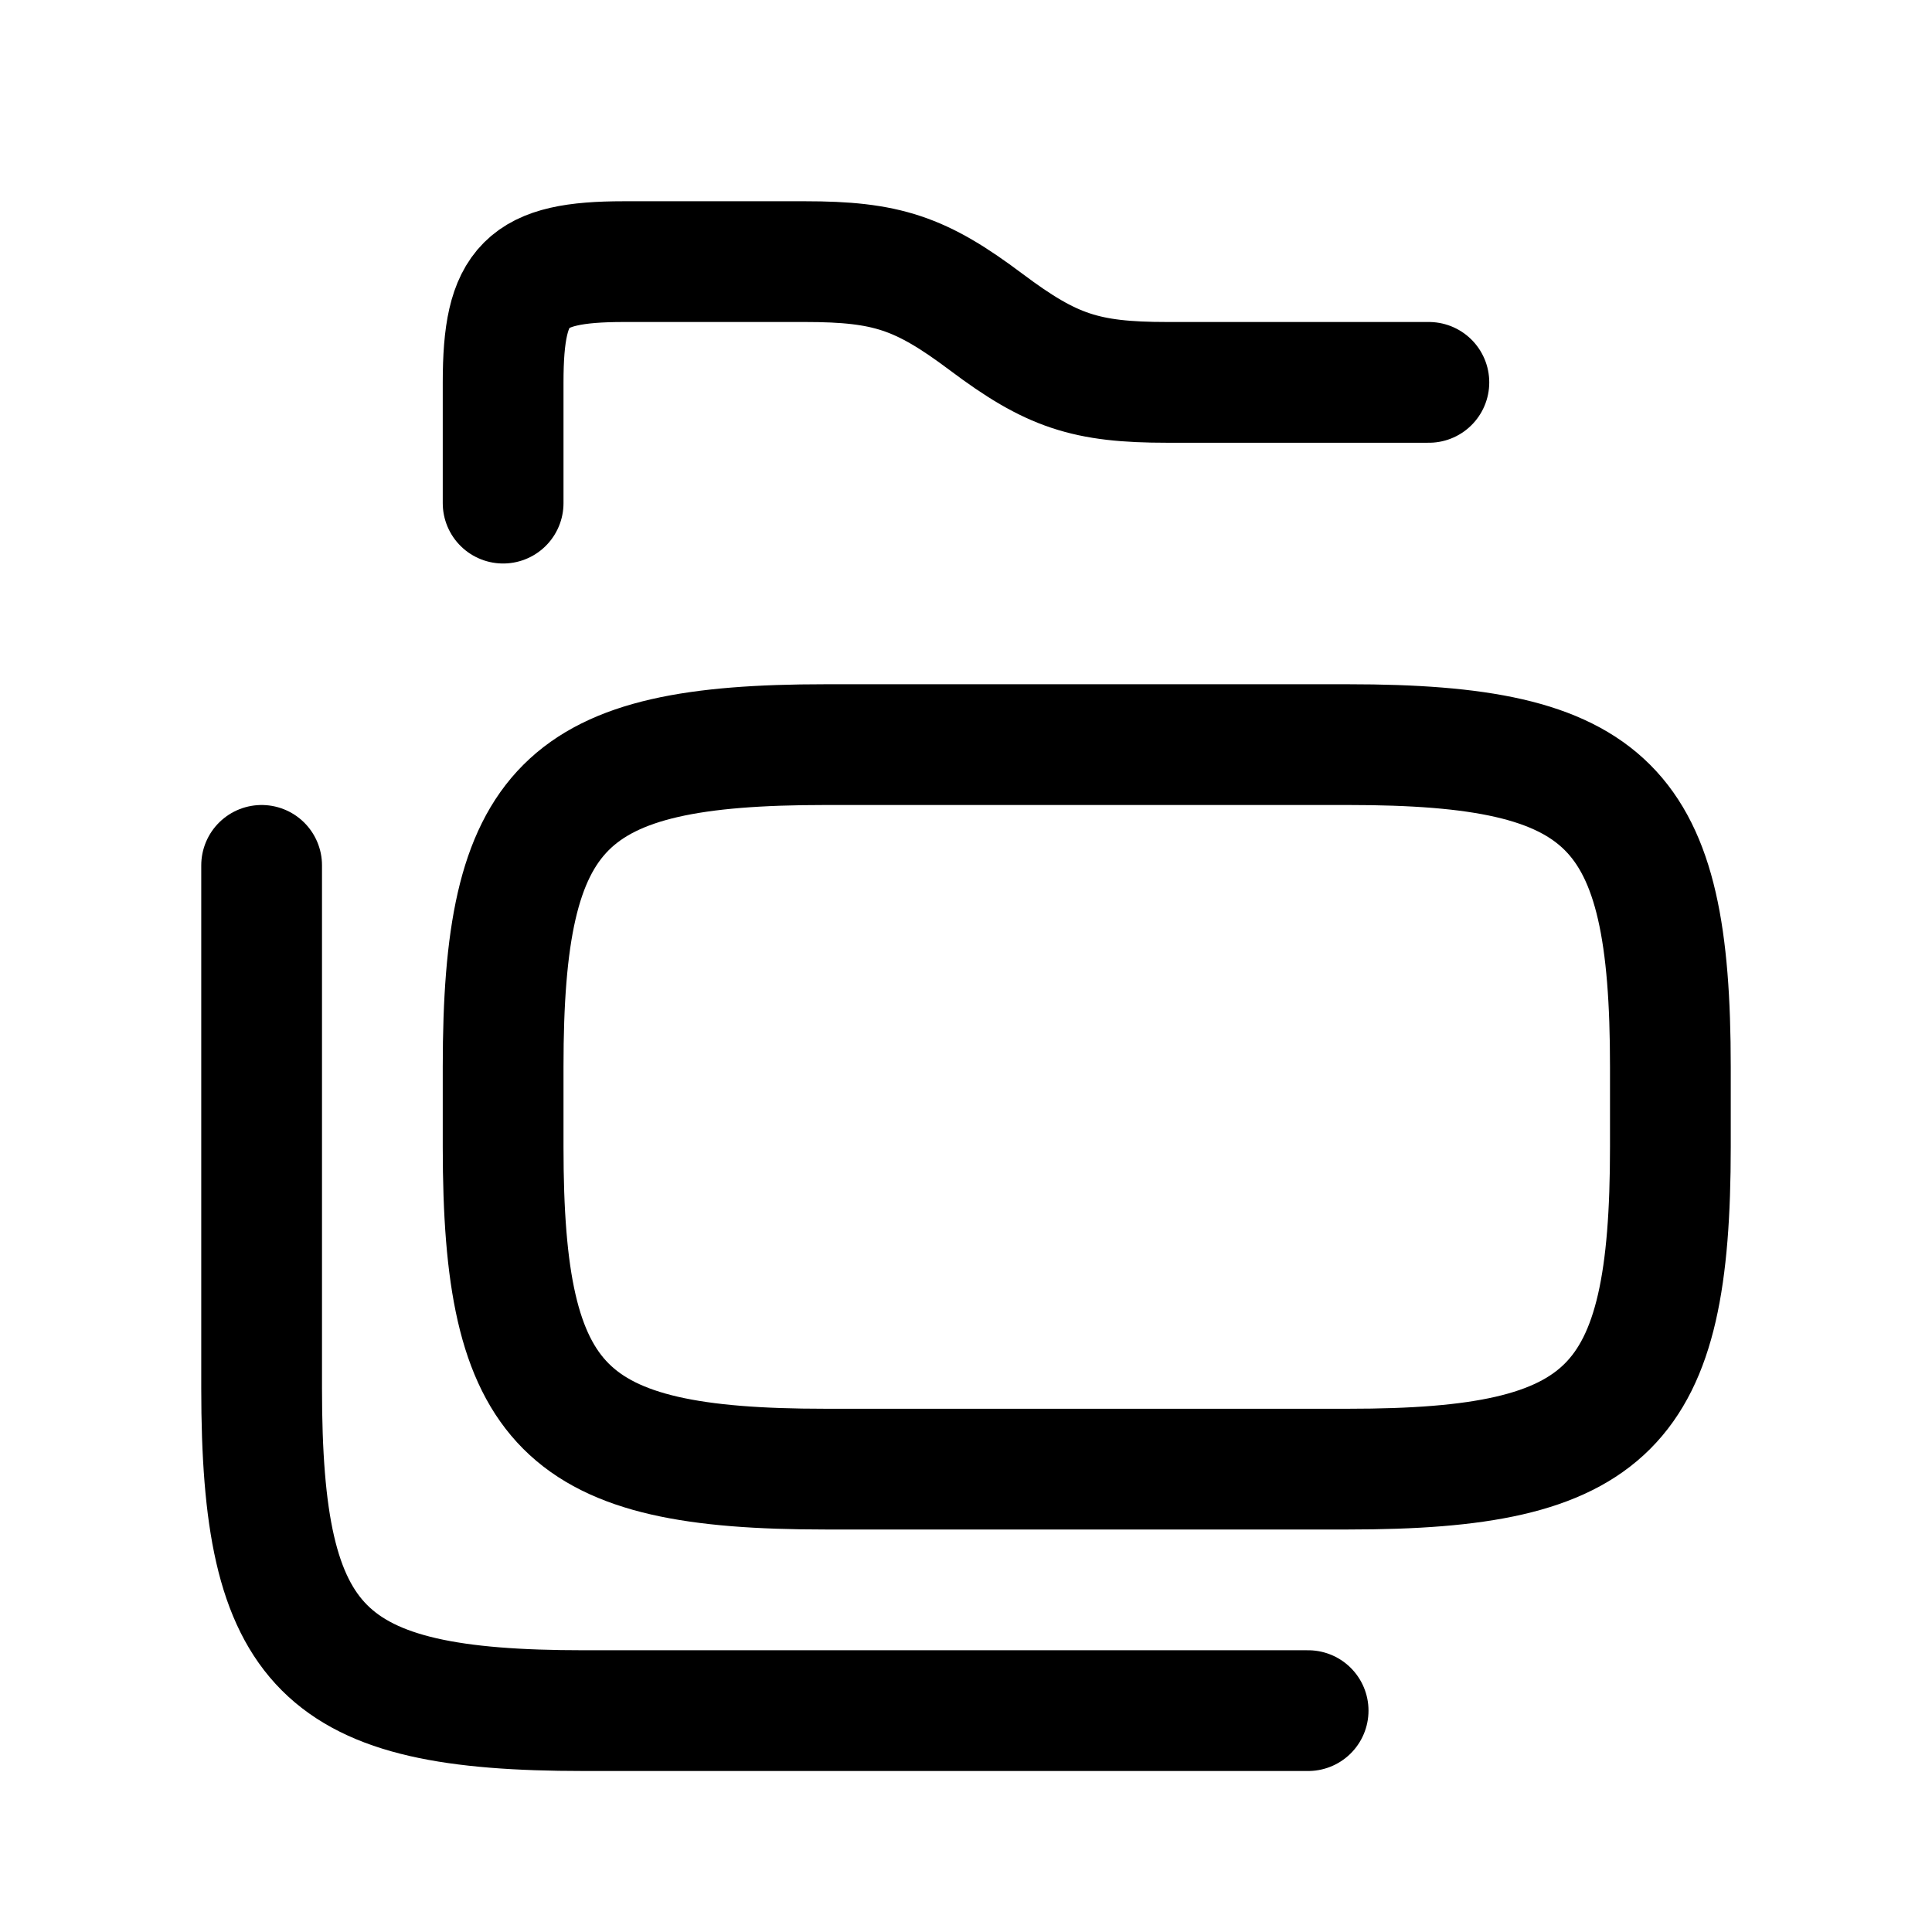
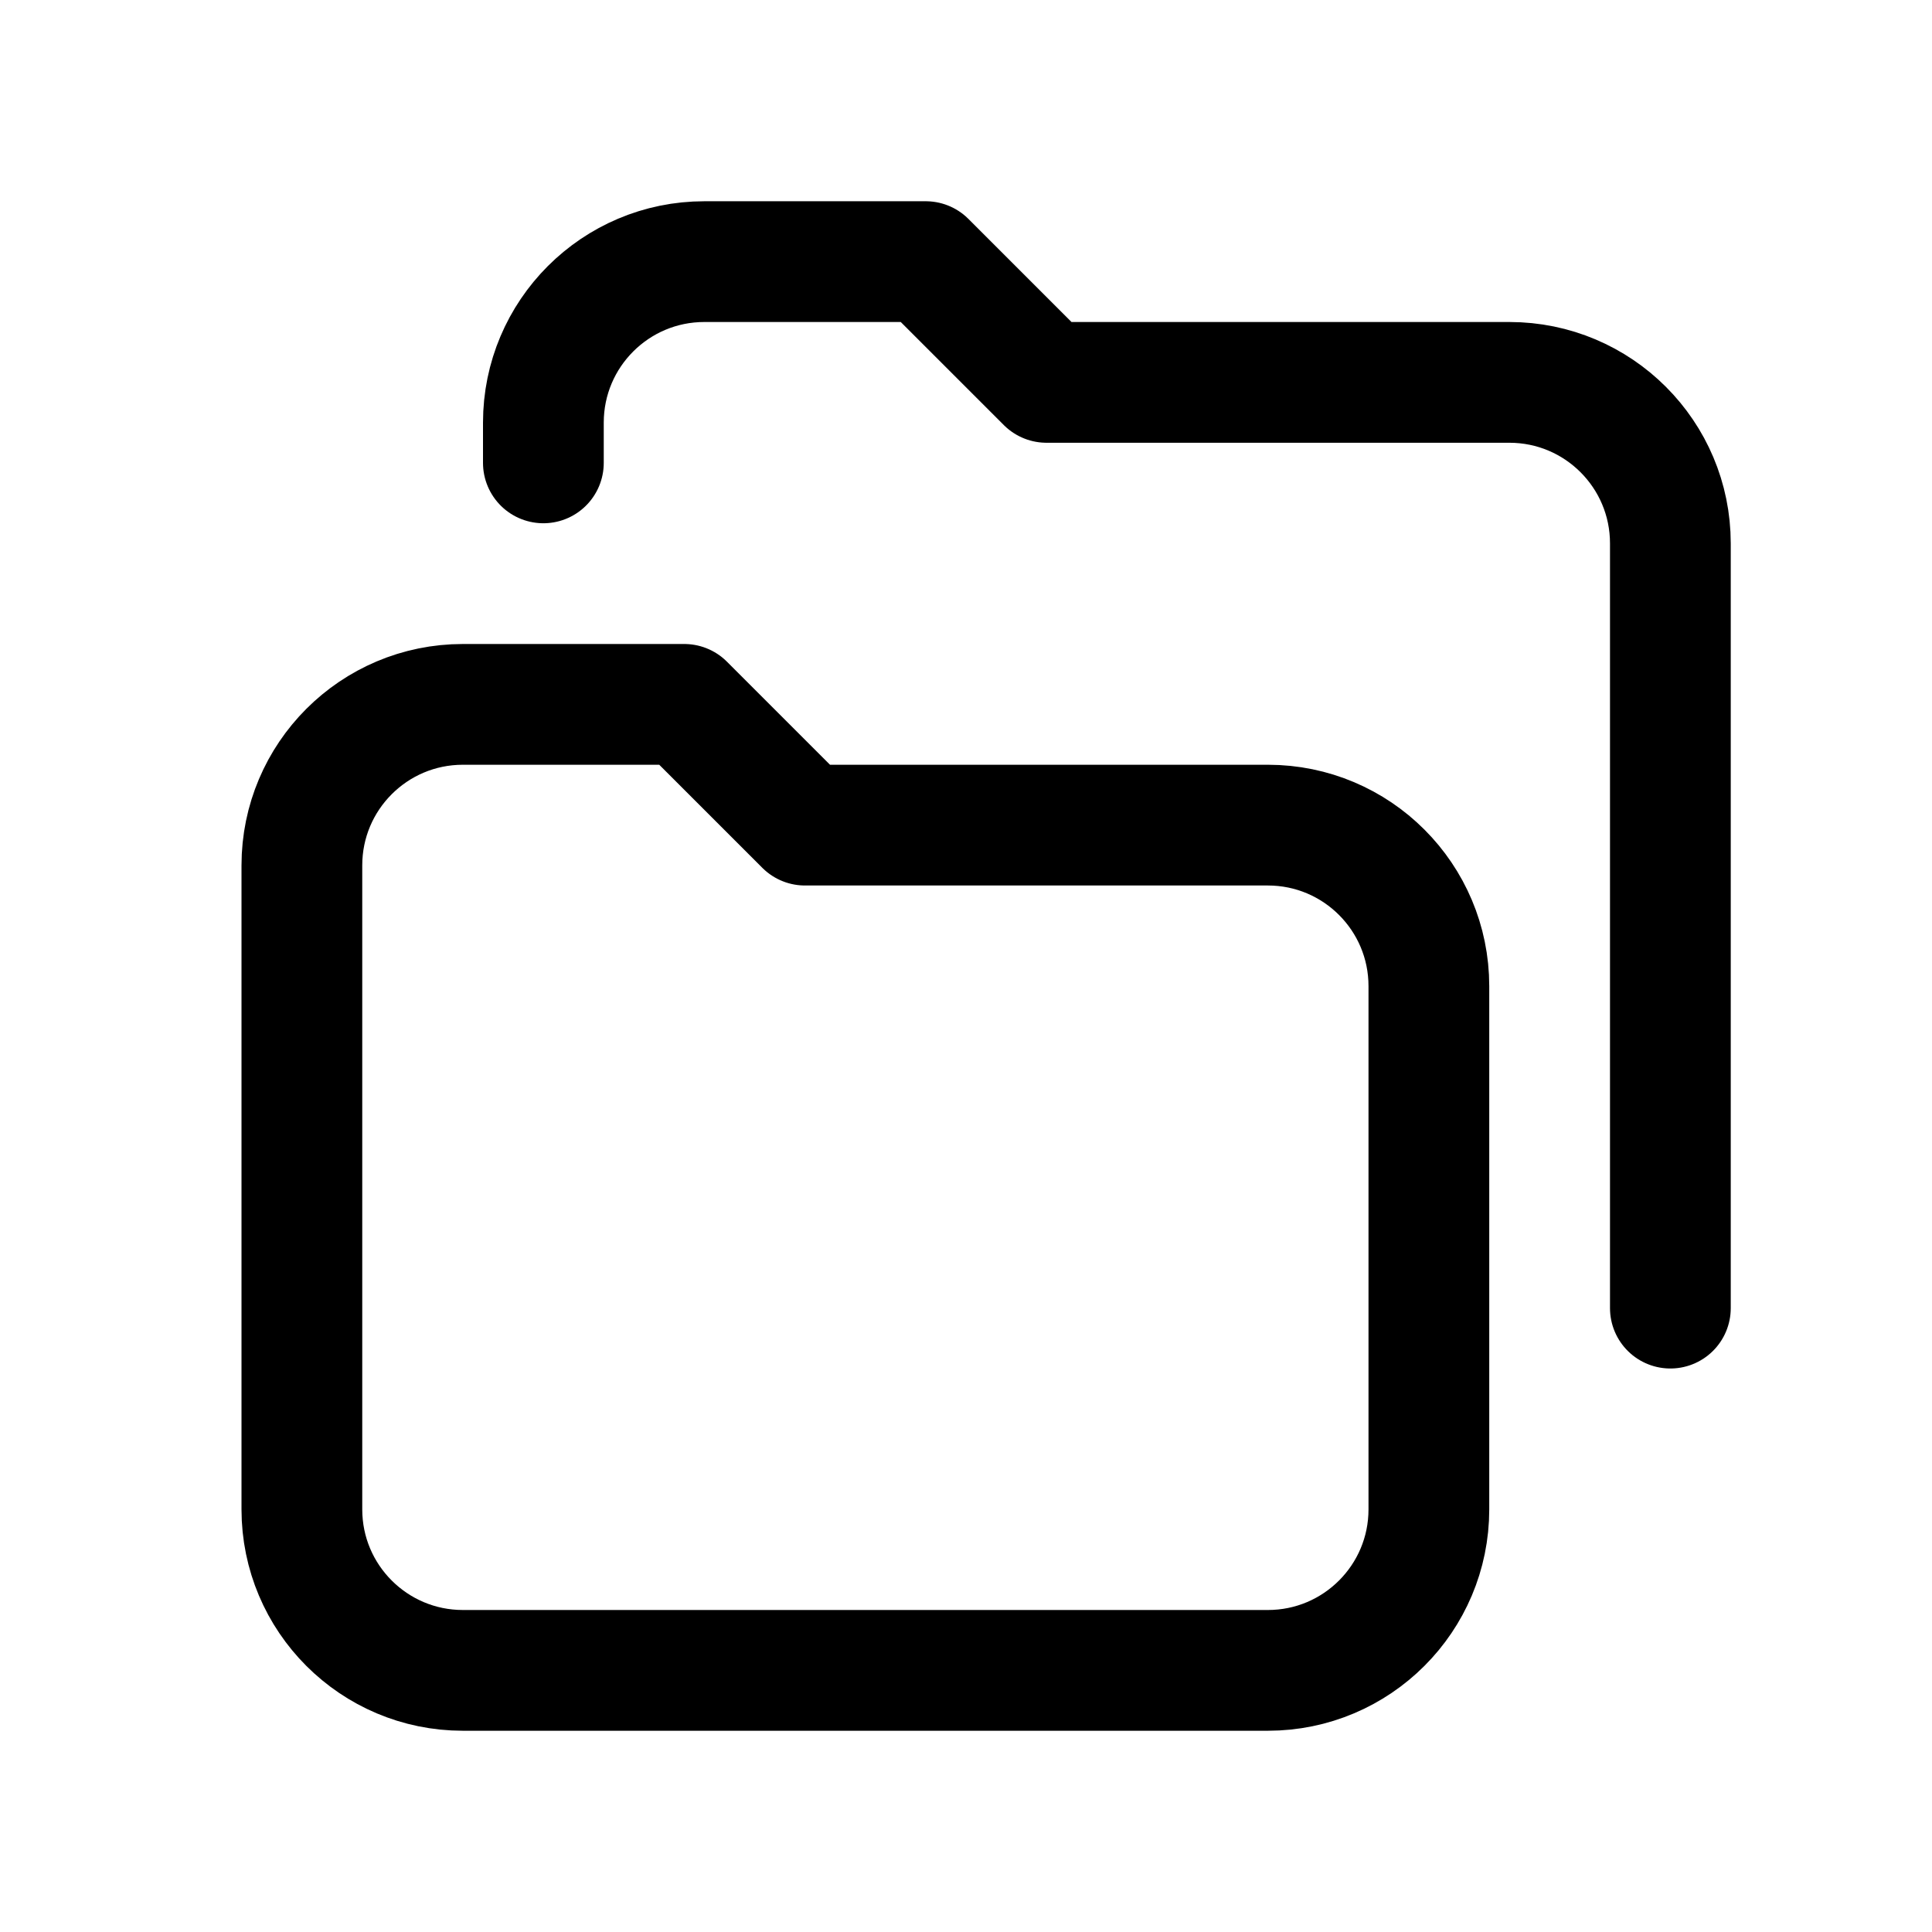
<svg xmlns="http://www.w3.org/2000/svg" width="24" height="24" viewBox="0 0 24 24" fill="none" stroke="currentColor" stroke-width="1.5" stroke-linecap="round" stroke-linejoin="round">
-   <path d="M10.25 9.25h6.5c3.25 0 4 .75 4 4v1c0 3.25-.75 4-4 4h-6.5c-3.25 0-4-.75-4-4v-1c0-3.25.75-4 4-4" />
-   <path d="M6.25 6.25v-1.5c0-1.219.281-1.5 1.5-1.5H10c1.016 0 1.438.141 2.25.75s1.234.75 2.25.75h3.25" />
-   <path d="M3.25 10.75v6.5c0 3.25.75 4 4 4h9" />
+   <path d="M3.75 18.75v-8a2 2 0 0 1 2-2H8.5l1.5 1.5h5.75a2 2 0 0 1 2 2v6.5a2 2 0 0 1-2 2h-10a2 2 0 0 1-2-2" />
+   <path d="M6.75 5.75v-.5a2 2 0 0 1 2-2h2.75l1.5 1.5h5.75a2 2 0 0 1 2 2v9.5" />
</svg>
